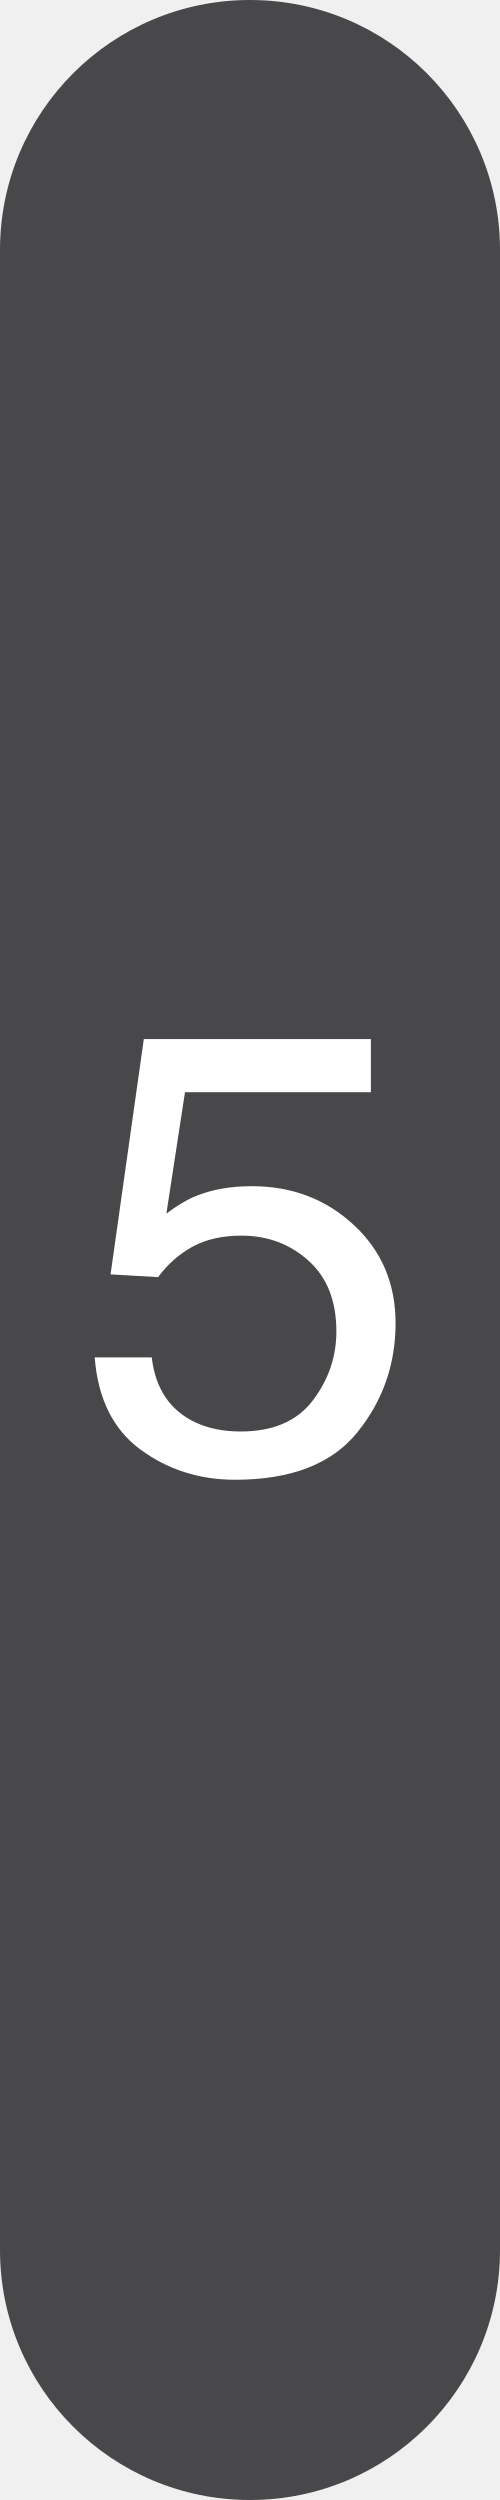
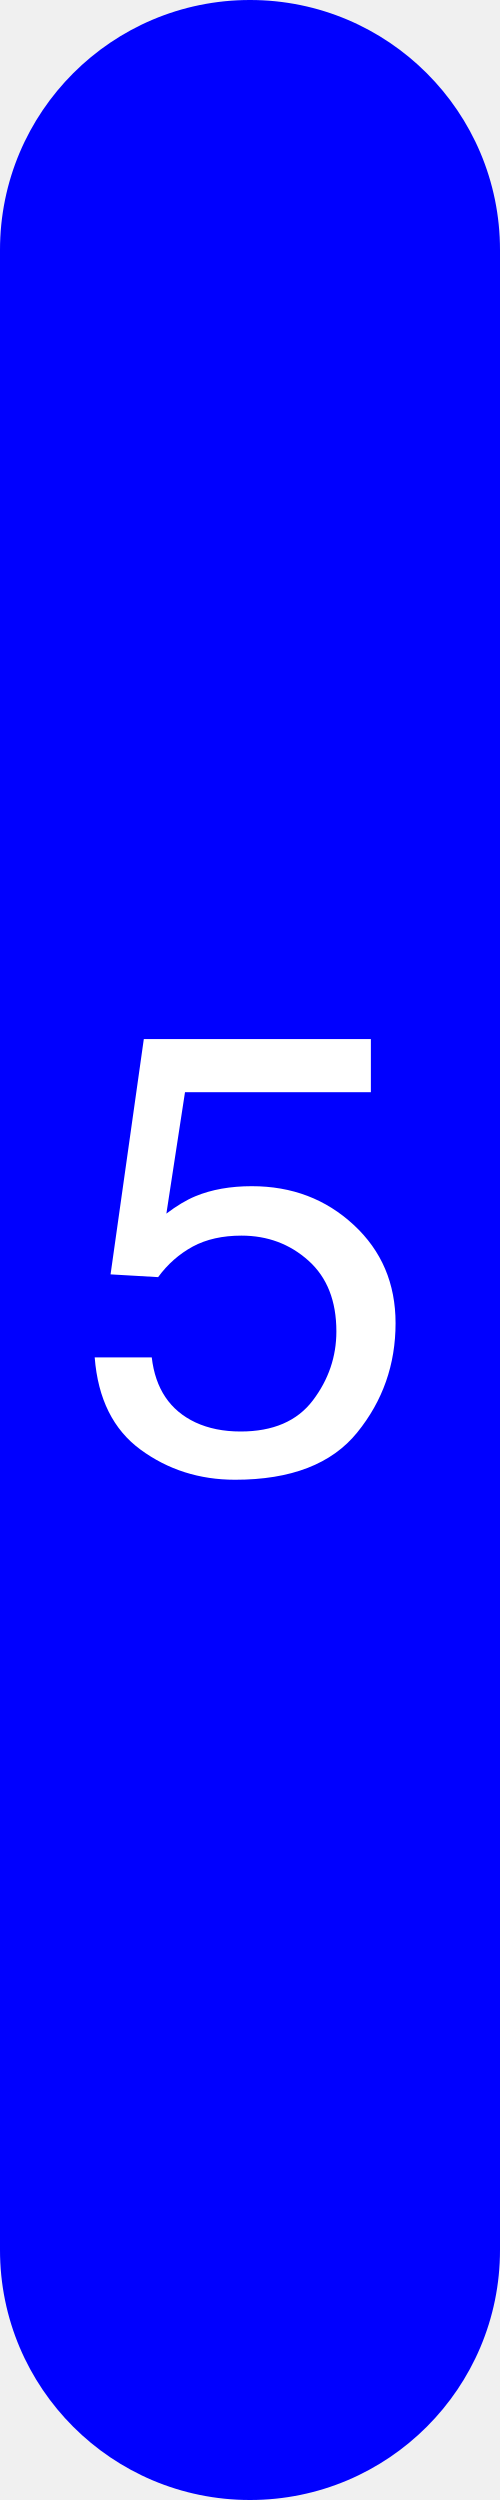
<svg xmlns="http://www.w3.org/2000/svg" width="8px" height="40px" viewBox="0 0 8 40" version="1.1">
  <defs />
  <g id="Page-1" stroke="none" stroke-width="1" fill="none" fill-rule="evenodd">
-     <g id="5lbs-Plate">
+     <g id="5lbs-Plate" fill-rule="nonzero">
      <g id="Group" transform="translate(4, 20) scale(-1, 1) translate(-4, -20) ">
-         <rect id="Rectangle-path" fill="#48484A" fill-rule="nonzero" x="0" y="0" width="8" height="40" rx="4" />
-         <g transform="translate(4, 20) scale(-1, 1) translate(-4, -20) translate(1, 16)" id="5" fill="#FFFFFF">
-           <path d="M1.428,5.718 C1.486,6.219 1.719,6.566 2.126,6.758 C2.334,6.855 2.575,6.904 2.849,6.904 C3.369,6.904 3.755,6.738 4.006,6.406 C4.257,6.074 4.382,5.706 4.382,5.303 C4.382,4.814 4.233,4.437 3.935,4.17 C3.637,3.903 3.28,3.77 2.863,3.77 C2.561,3.77 2.301,3.828 2.084,3.945 C1.868,4.063 1.683,4.225 1.53,4.434 L0.769,4.39 L1.301,0.625 L4.934,0.625 L4.934,1.475 L1.96,1.475 L1.662,3.418 C1.825,3.294 1.979,3.201 2.126,3.14 C2.386,3.032 2.687,2.979 3.029,2.979 C3.671,2.979 4.214,3.185 4.66,3.599 C5.106,4.012 5.329,4.536 5.329,5.171 C5.329,5.832 5.125,6.414 4.716,6.919 C4.308,7.424 3.656,7.676 2.761,7.676 C2.191,7.676 1.687,7.515 1.25,7.195 C0.812,6.874 0.567,6.382 0.515,5.718 L1.428,5.718 Z" />
+         <rect id="Rectangle-path" fill="#0000FF" x="0" y="0" width="8" height="40" rx="4" />
+         <g id="5" transform="translate(4, 20) scale(-1, 1) translate(-4, -20) translate(1, 16)" fill="#FFFFFF">
+           <path d="M1.428,5.718 C1.486,6.219 1.719,6.566 2.126,6.758 C2.334,6.855 2.575,6.904 2.849,6.904 C3.369,6.904 3.755,6.738 4.006,6.406 C4.257,6.074 4.382,5.706 4.382,5.303 C4.382,4.814 4.233,4.437 3.935,4.17 C3.637,3.903 3.28,3.77 2.863,3.77 C2.561,3.77 2.301,3.828 2.084,3.945 C1.868,4.063 1.683,4.225 1.53,4.434 L0.769,4.39 L1.301,0.625 L4.934,0.625 L4.934,1.475 L1.96,1.475 L1.662,3.418 C1.825,3.294 1.979,3.201 2.126,3.14 C2.386,3.032 2.687,2.979 3.029,2.979 C3.671,2.979 4.214,3.185 4.66,3.599 C5.106,4.012 5.329,4.536 5.329,5.171 C5.329,5.832 5.125,6.414 4.716,6.919 C4.308,7.424 3.656,7.676 2.761,7.676 C2.191,7.676 1.687,7.515 1.25,7.195 C0.812,6.874 0.567,6.382 0.515,5.718 L1.428,5.718 Z" id="Shape" />
        </g>
      </g>
    </g>
  </g>
</svg>
